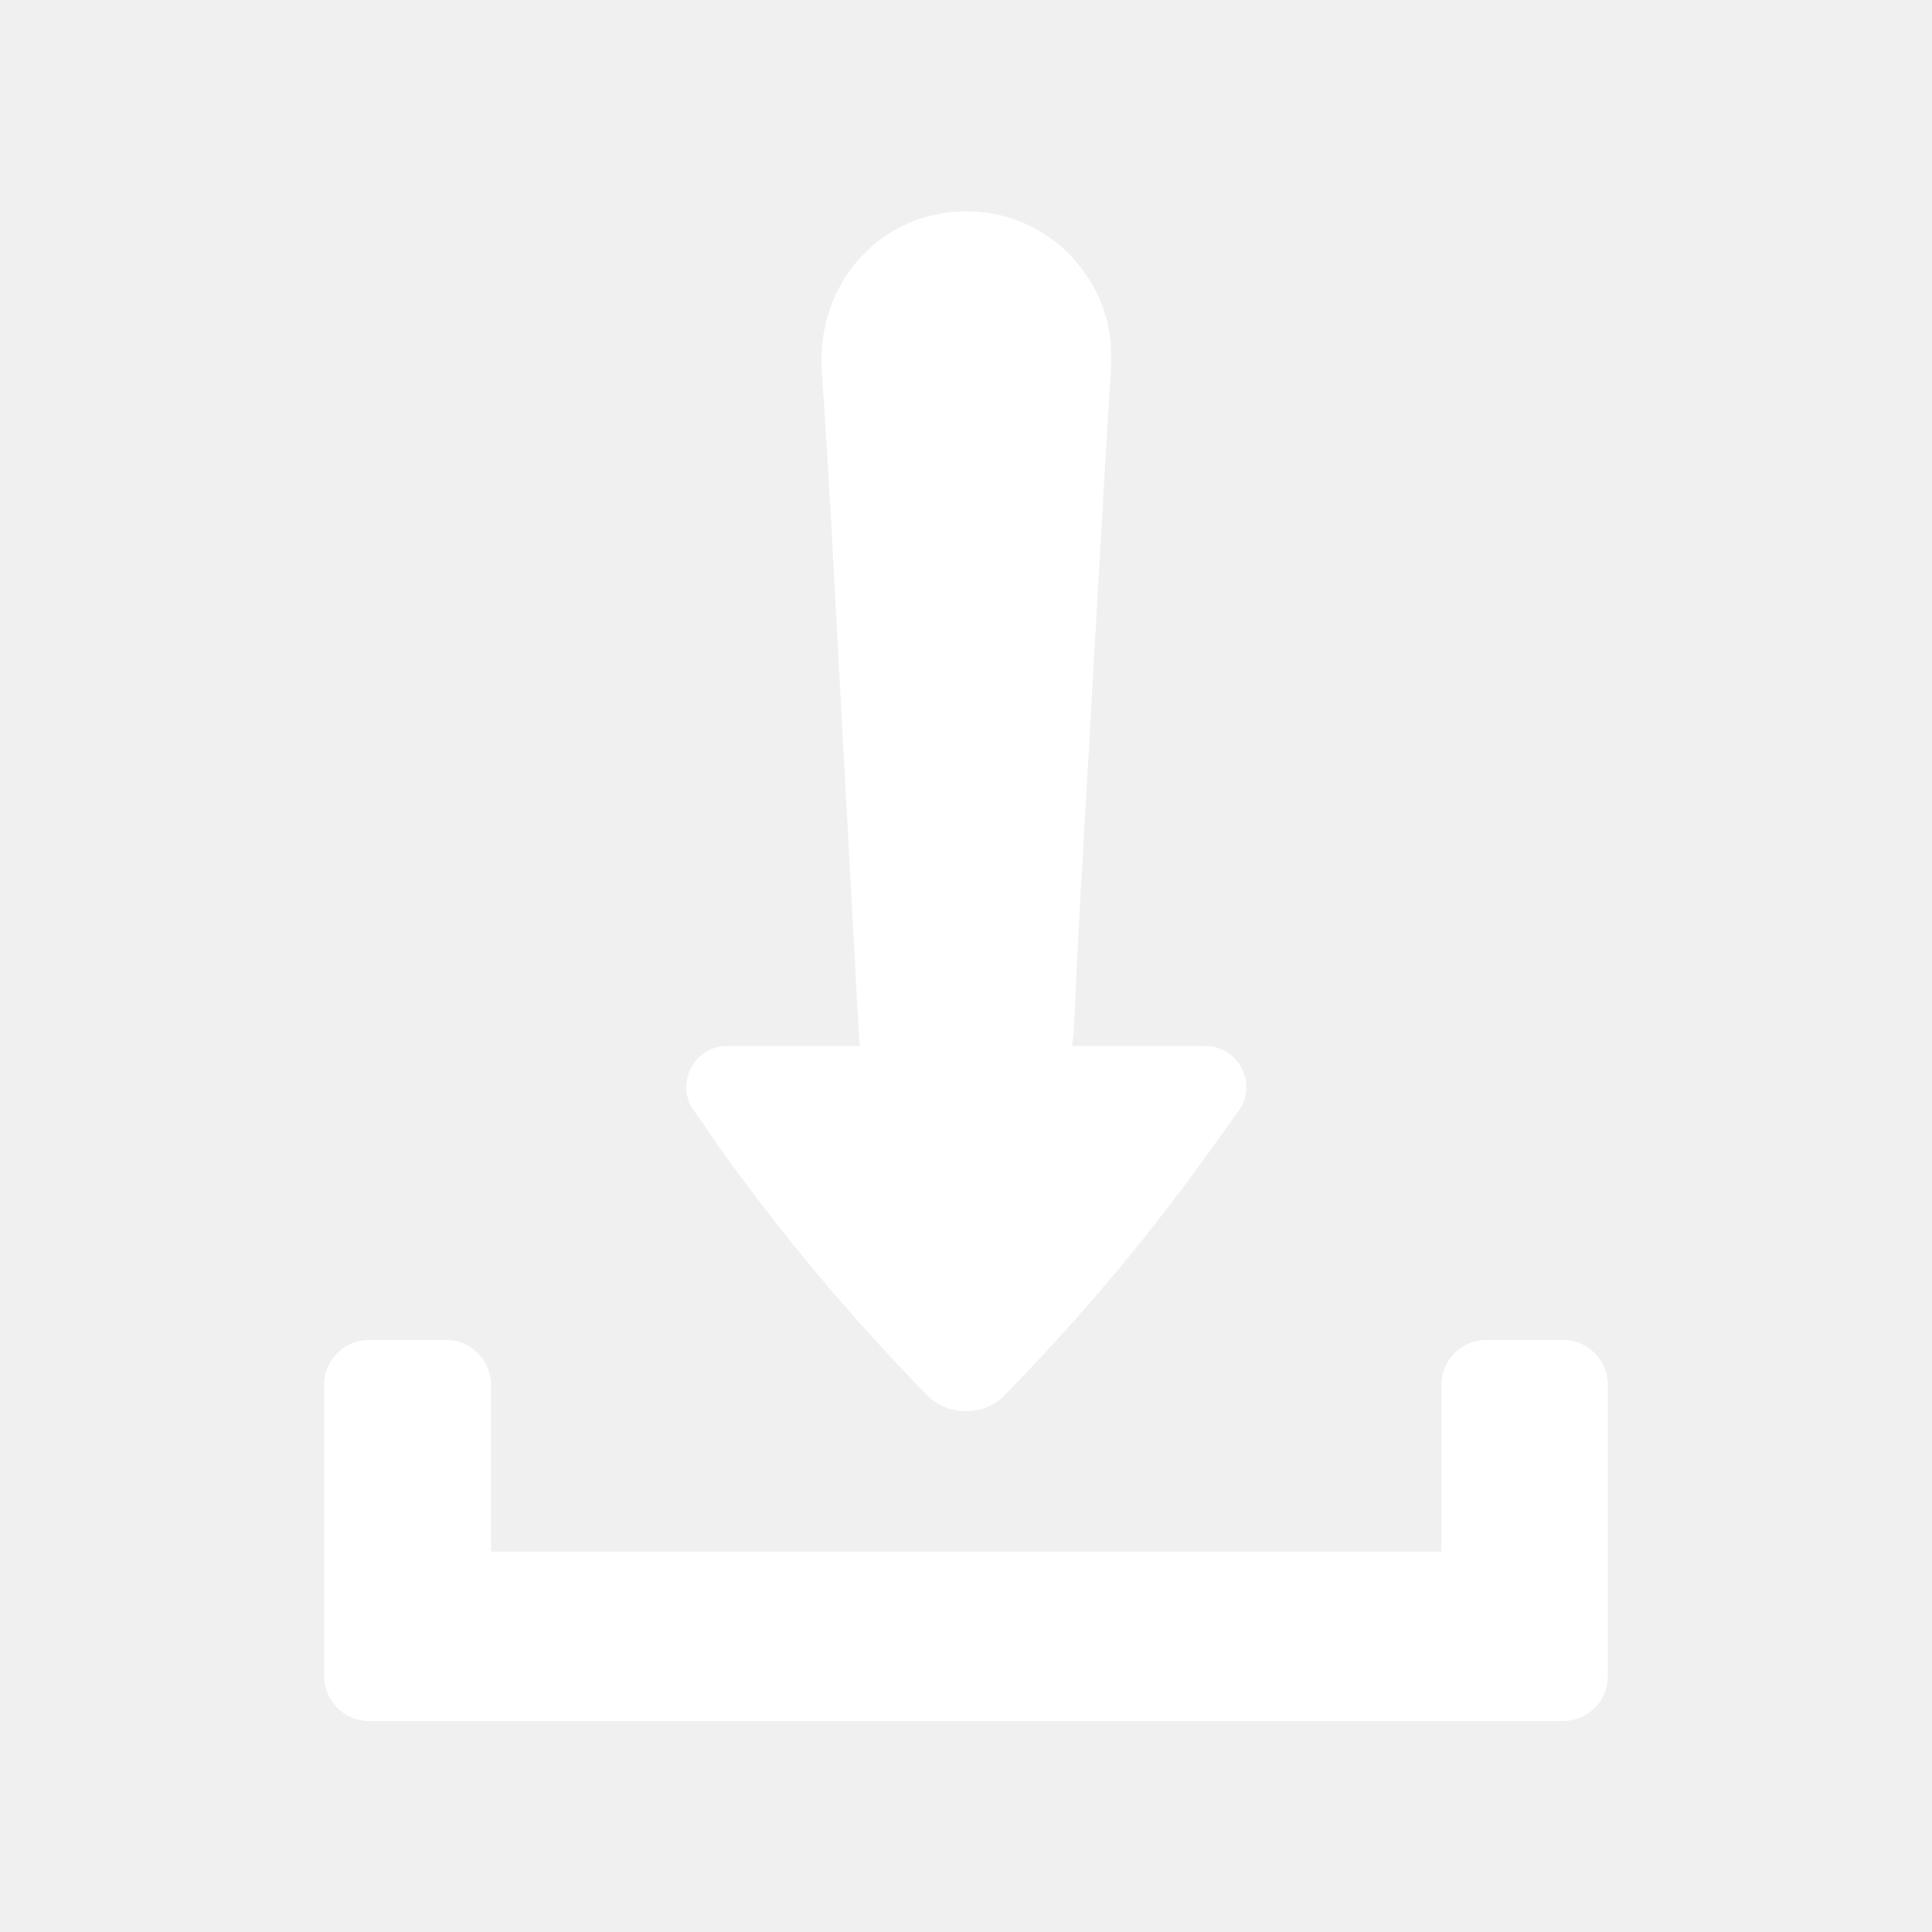
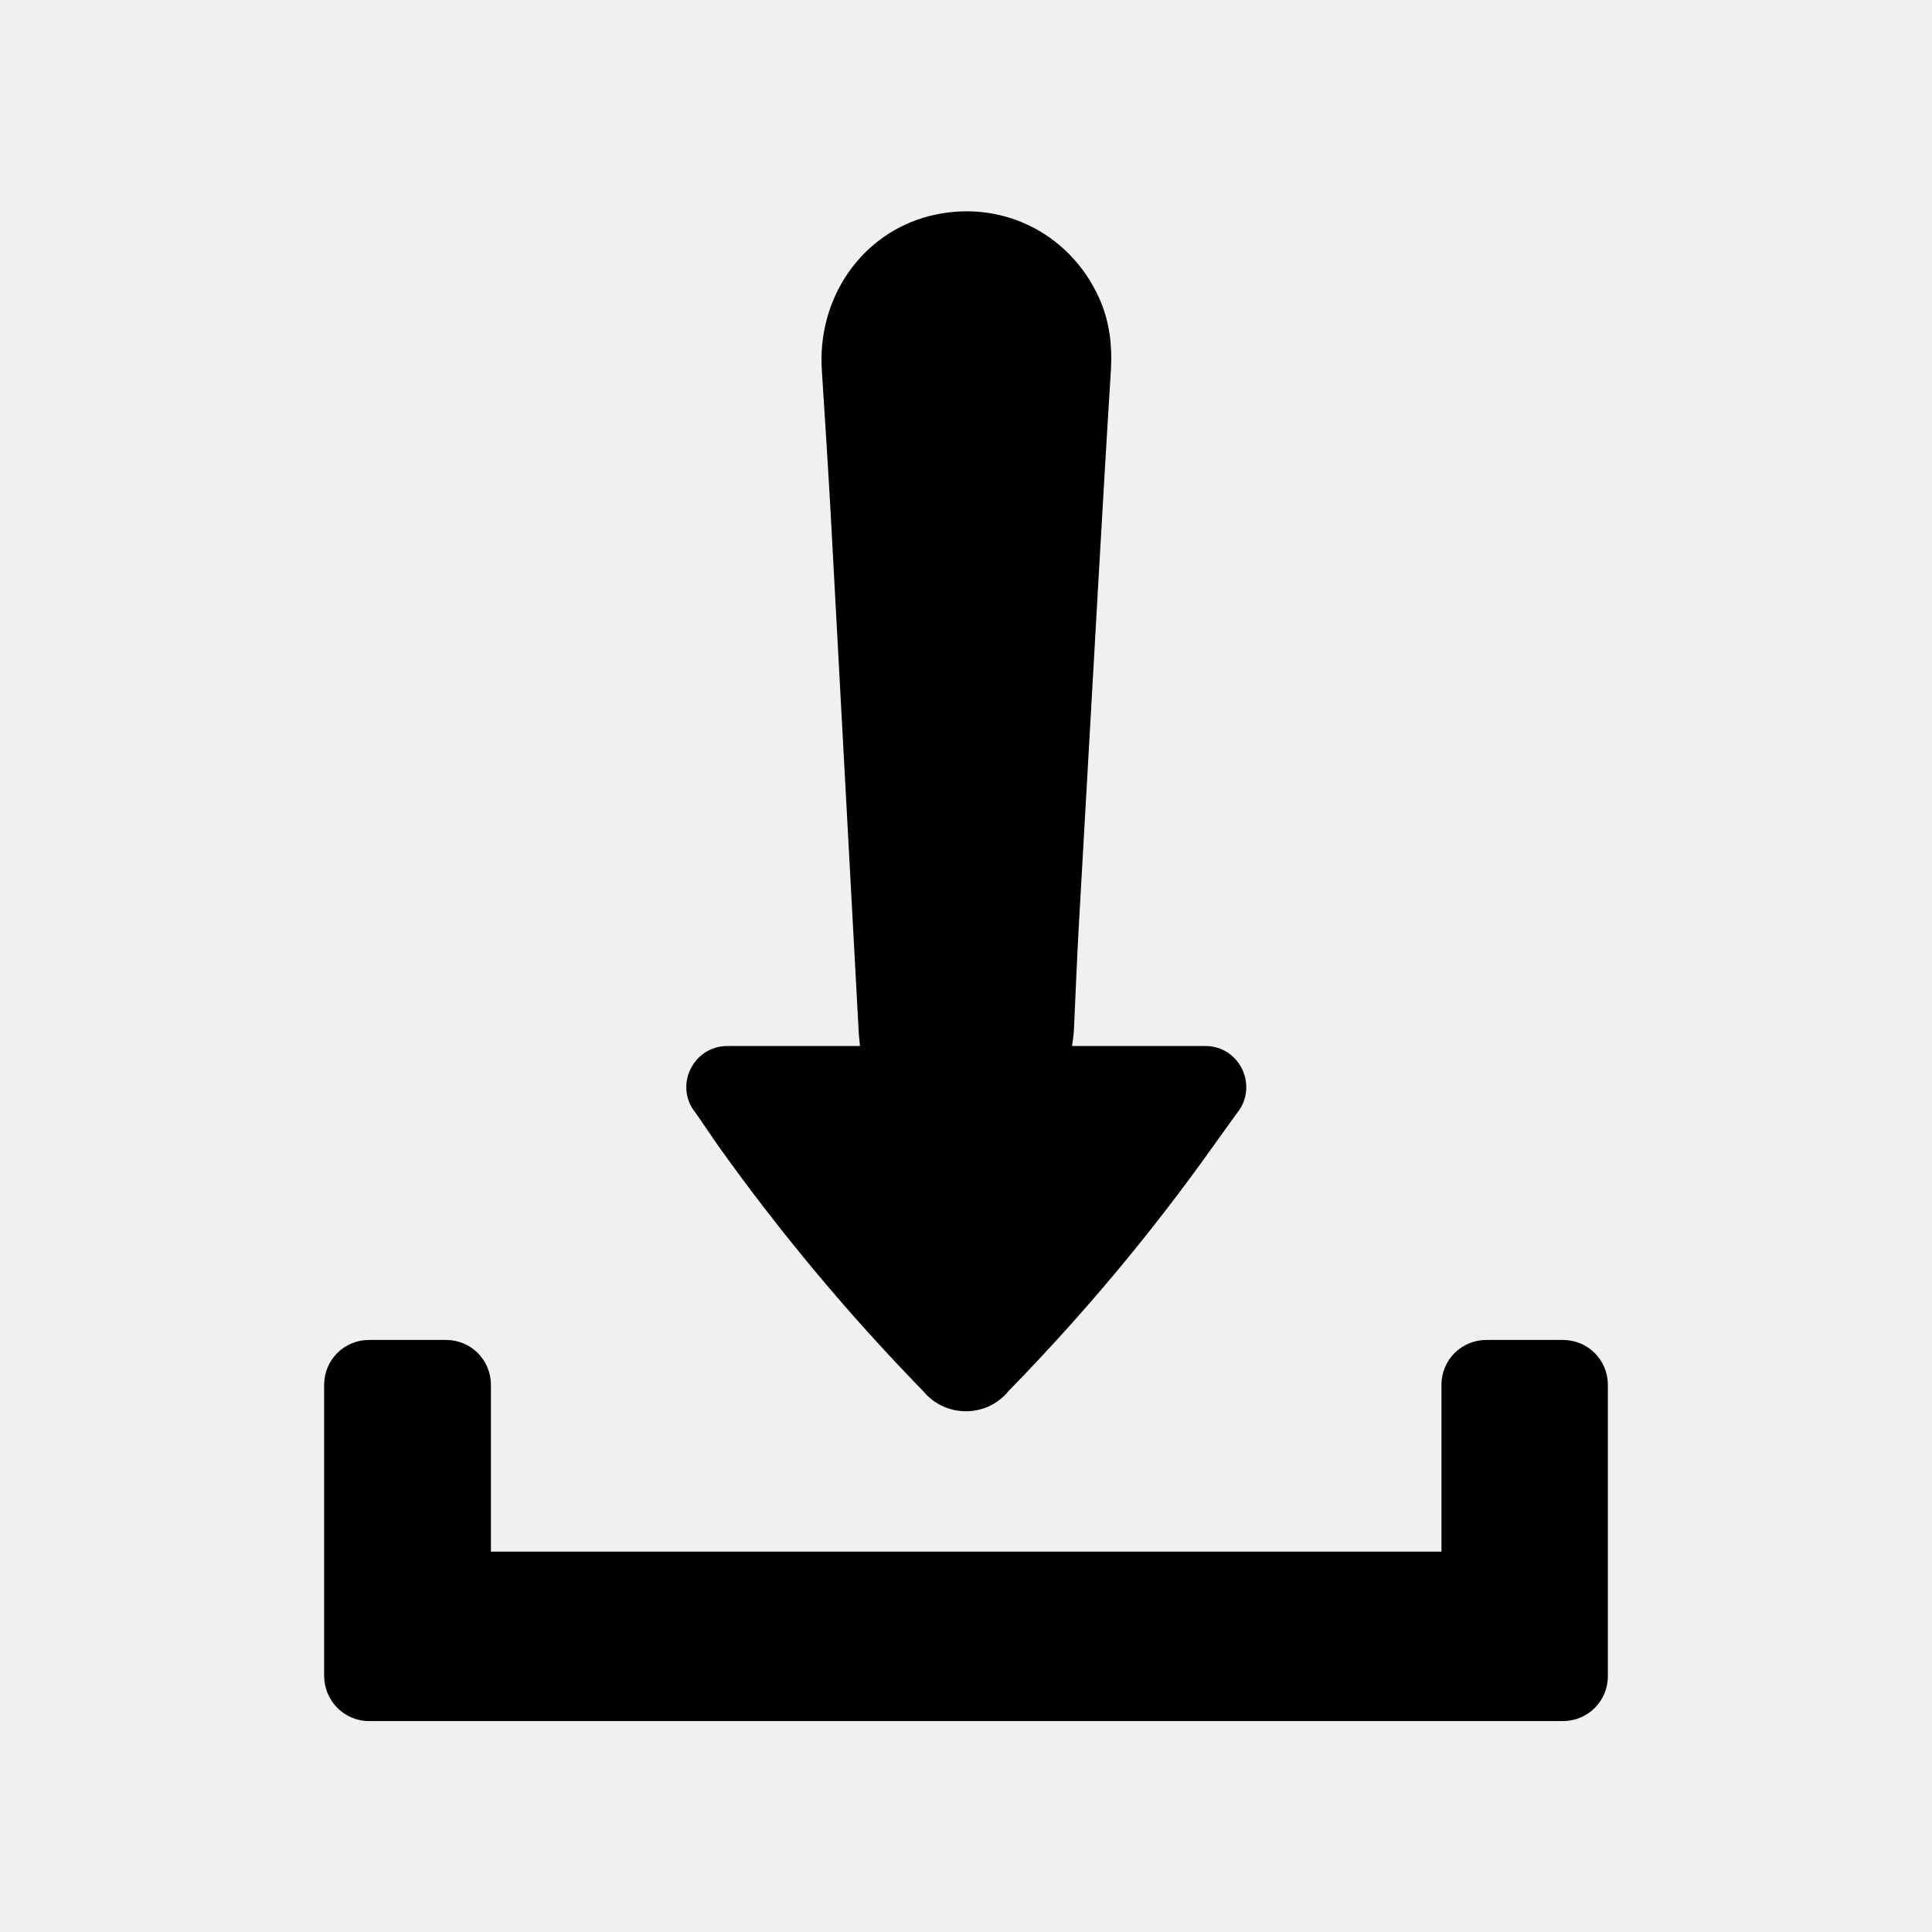
<svg xmlns="http://www.w3.org/2000/svg" id="Layer_1" style="enable-background:new 0 0 512 512;" version="1.1" viewBox="0 0 512 512" xml:space="preserve">
  <style type="text/css">
- 	.st0{fill:#fff;}
+ 	.st0{fill:#000;}
</style>
  <g>
    <path class="st0" d="M190.3,303.6c16.4,23,34.6,44.8,54.3,65c5.9,7.2,16.9,7.2,22.7,0l0.4-0.4   c19.5-20,37.5-41.5,53.7-64.3l6.4-8.9c5.8-7.1,0.8-17.8-8.4-17.8h-35.3c0.2-1.3,0.4-2.7,0.5-4.1c0.4-9.3,0.8-18.6,1.3-27.8   c1.7-29.9,3.4-59.8,5.1-89.8c1.1-19.1,2.2-38.3,3.4-57.4c0.4-6.7-0.4-13.2-3.2-19.3c-7.9-17.3-26.3-26.2-44.7-21.6   c-18,4.5-30,21.6-28.7,41c0.8,12.4,1.6,24.8,2.3,37.2c2.5,46.2,5,92.5,7.5,138.7c0.1,1,0.2,2.1,0.3,3.1h-35.1   c-9.2,0-14.3,10.7-8.4,17.8L190.3,303.6z" id="XMLID_2_" />
    <path class="st0" d="M97.8,456.1h4h16.3h275.7H404h10.2c6.6,0,11.9-5.3,11.9-11.9V367c0-6.6-5.3-11.9-11.9-11.9   h-20.3c-6.6,0-11.9,5.3-11.9,11.9v44.2H130.1V367c0-6.6-5.3-11.9-11.9-11.9H97.8c-6.6,0-11.9,5.3-11.9,11.9v77.1   C85.9,450.7,91.2,456.1,97.8,456.1z" id="XMLID_1_" />
  </g>
</svg>
